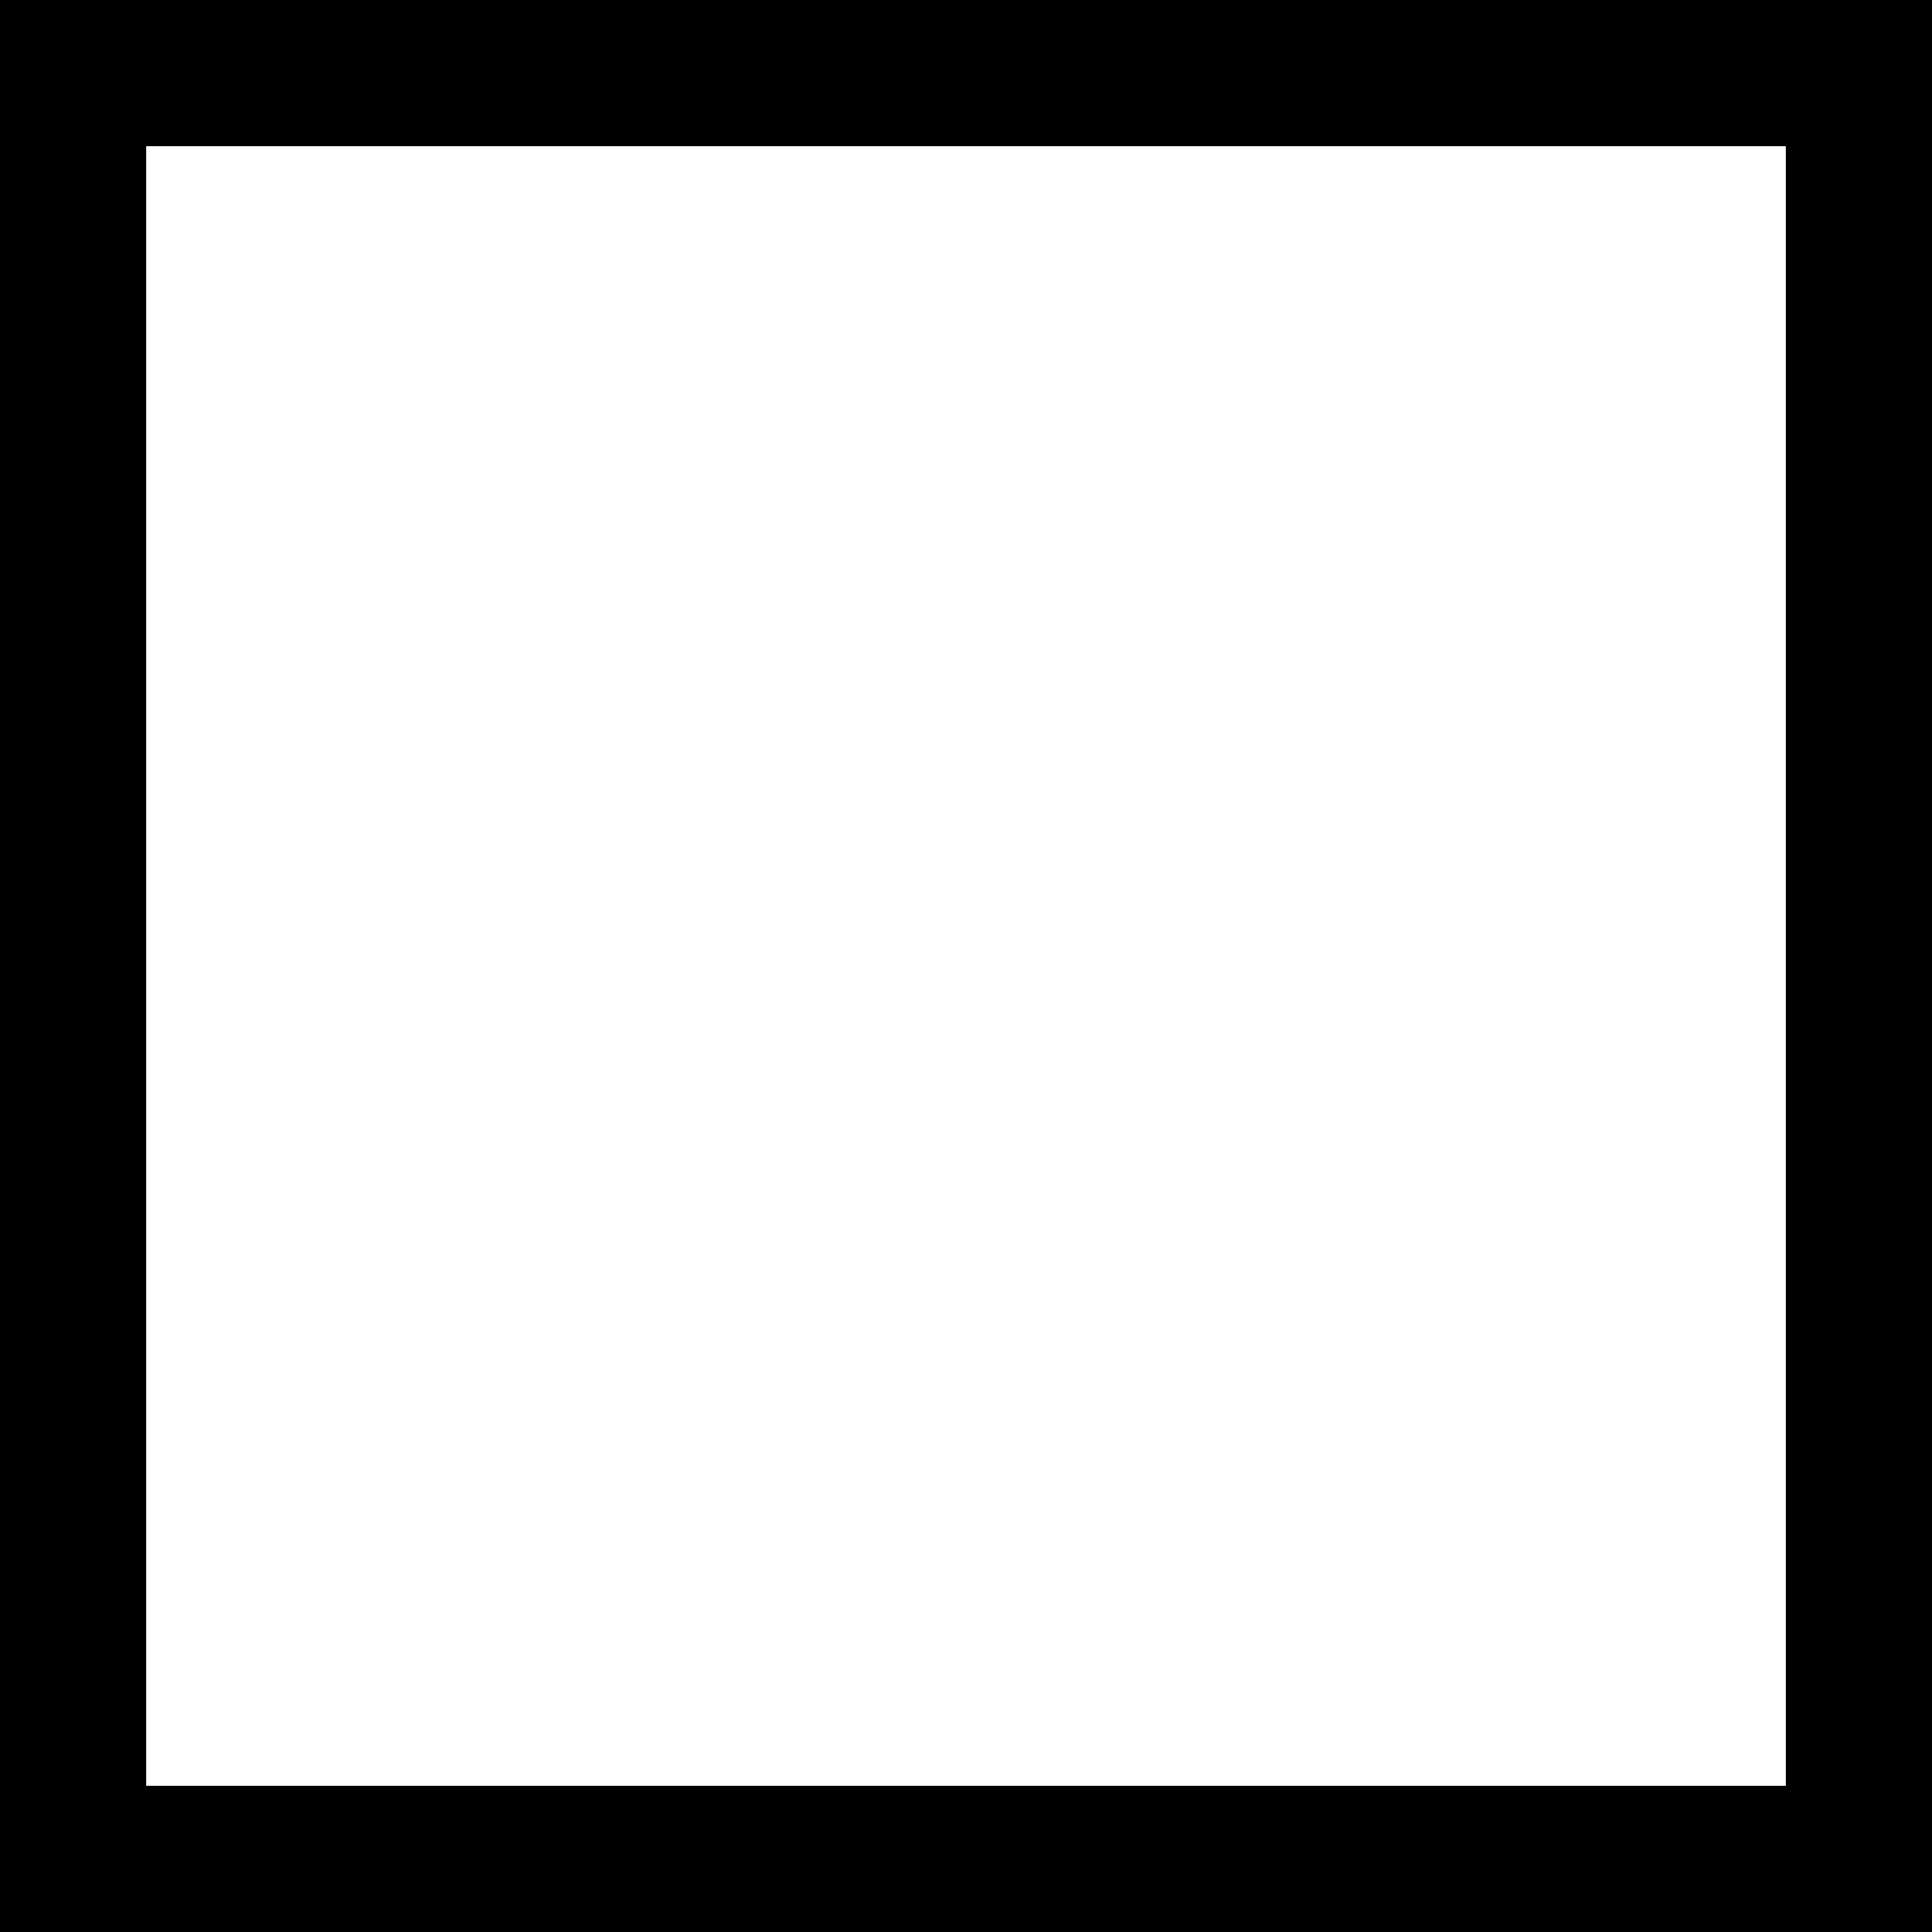
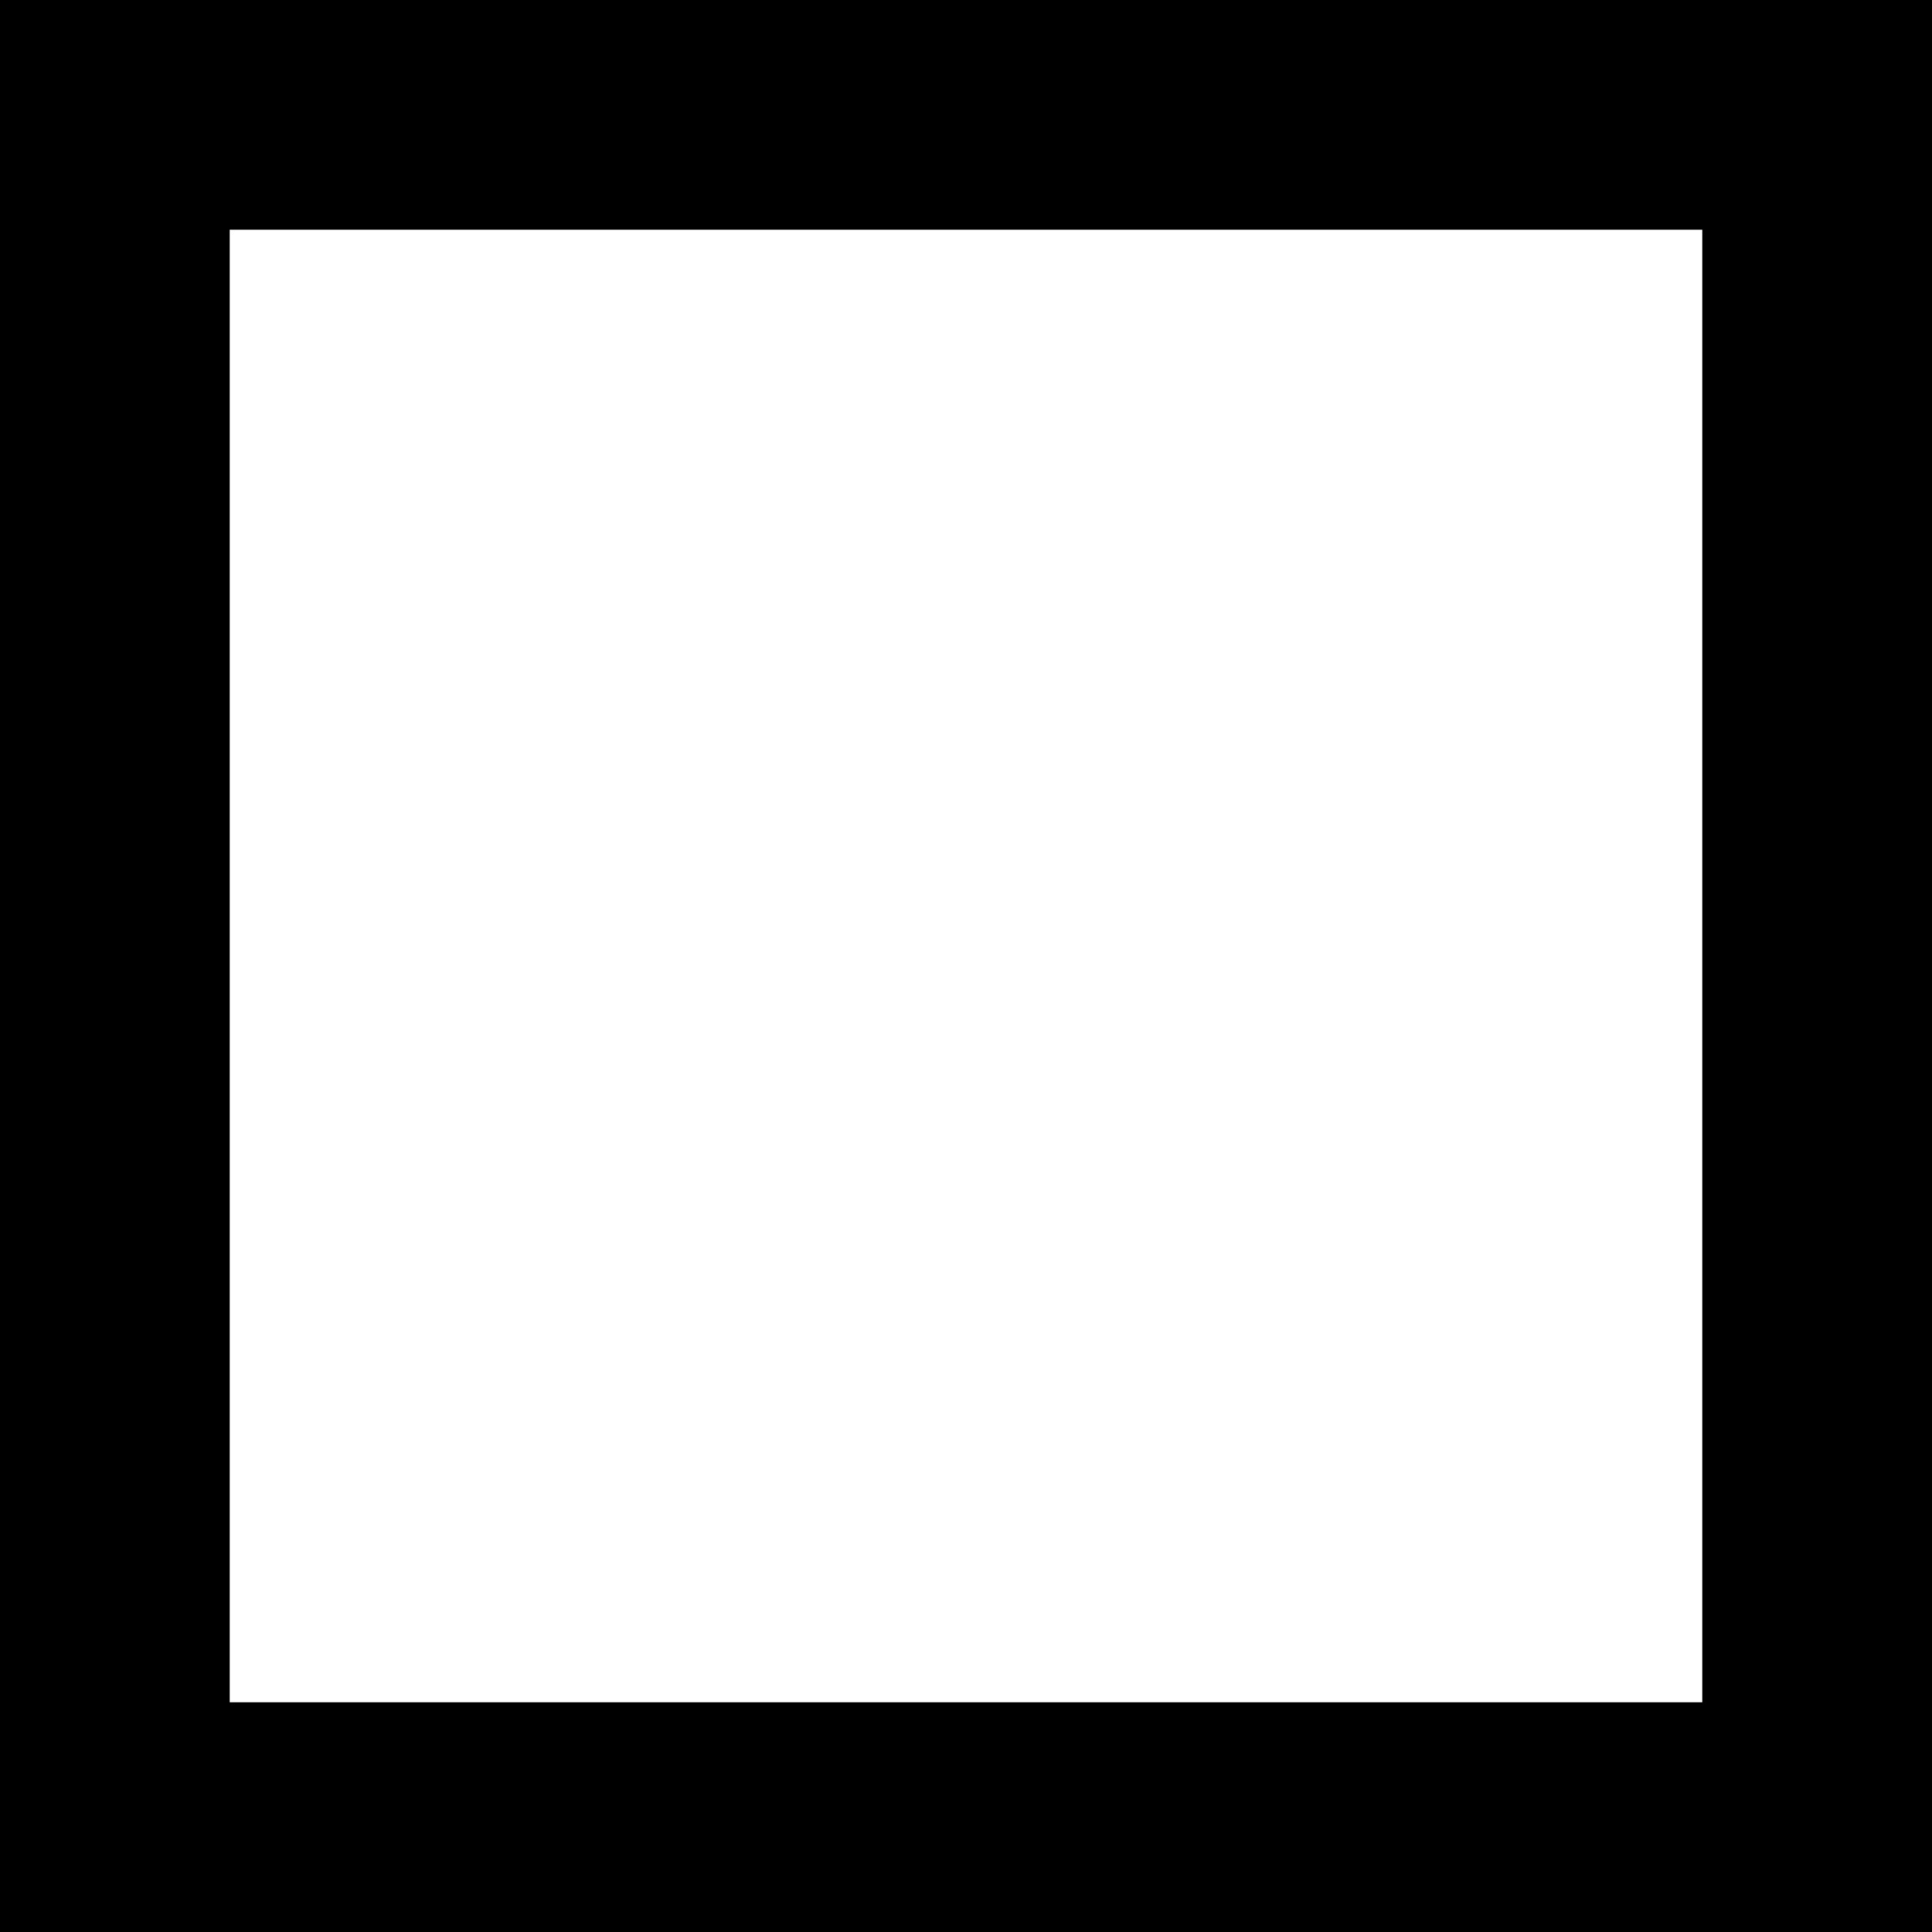
- <svg xmlns="http://www.w3.org/2000/svg" version="1.1" width="8.731mm" height="8.731mm" viewBox="-0.031 -0.031 2.062 2.062">
+ <svg xmlns="http://www.w3.org/2000/svg" version="1.1" width="5.556mm" height="5.556mm" viewBox="-0.031 -0.031 1.312 1.312">
  <defs vector-effect="non-scaling-stroke" />
  <g>
-     <g id="cell-XmIZ7bg3pY8JjkrYm192-5" layer="Symbol">
-       <path fill="none" stroke="rgb(0, 0, 0)" pointer-events="all" d="M0 0L2 0 2 2 0 2z" stroke-width="0.25" stroke-linecap="round" stroke-linejoin="round" />
+     <g id="cell-2spds-ZZJgX_ncO4wF2y-0" layer="Symbol">
+       <path fill="none" stroke="rgb(0, 0, 0)" pointer-events="all" d="M0 0L1.25 0 1.25 1.25 0 1.25z" stroke-width="0.25" stroke-linecap="round" stroke-linejoin="round" />
    </g>
  </g>
</svg>
